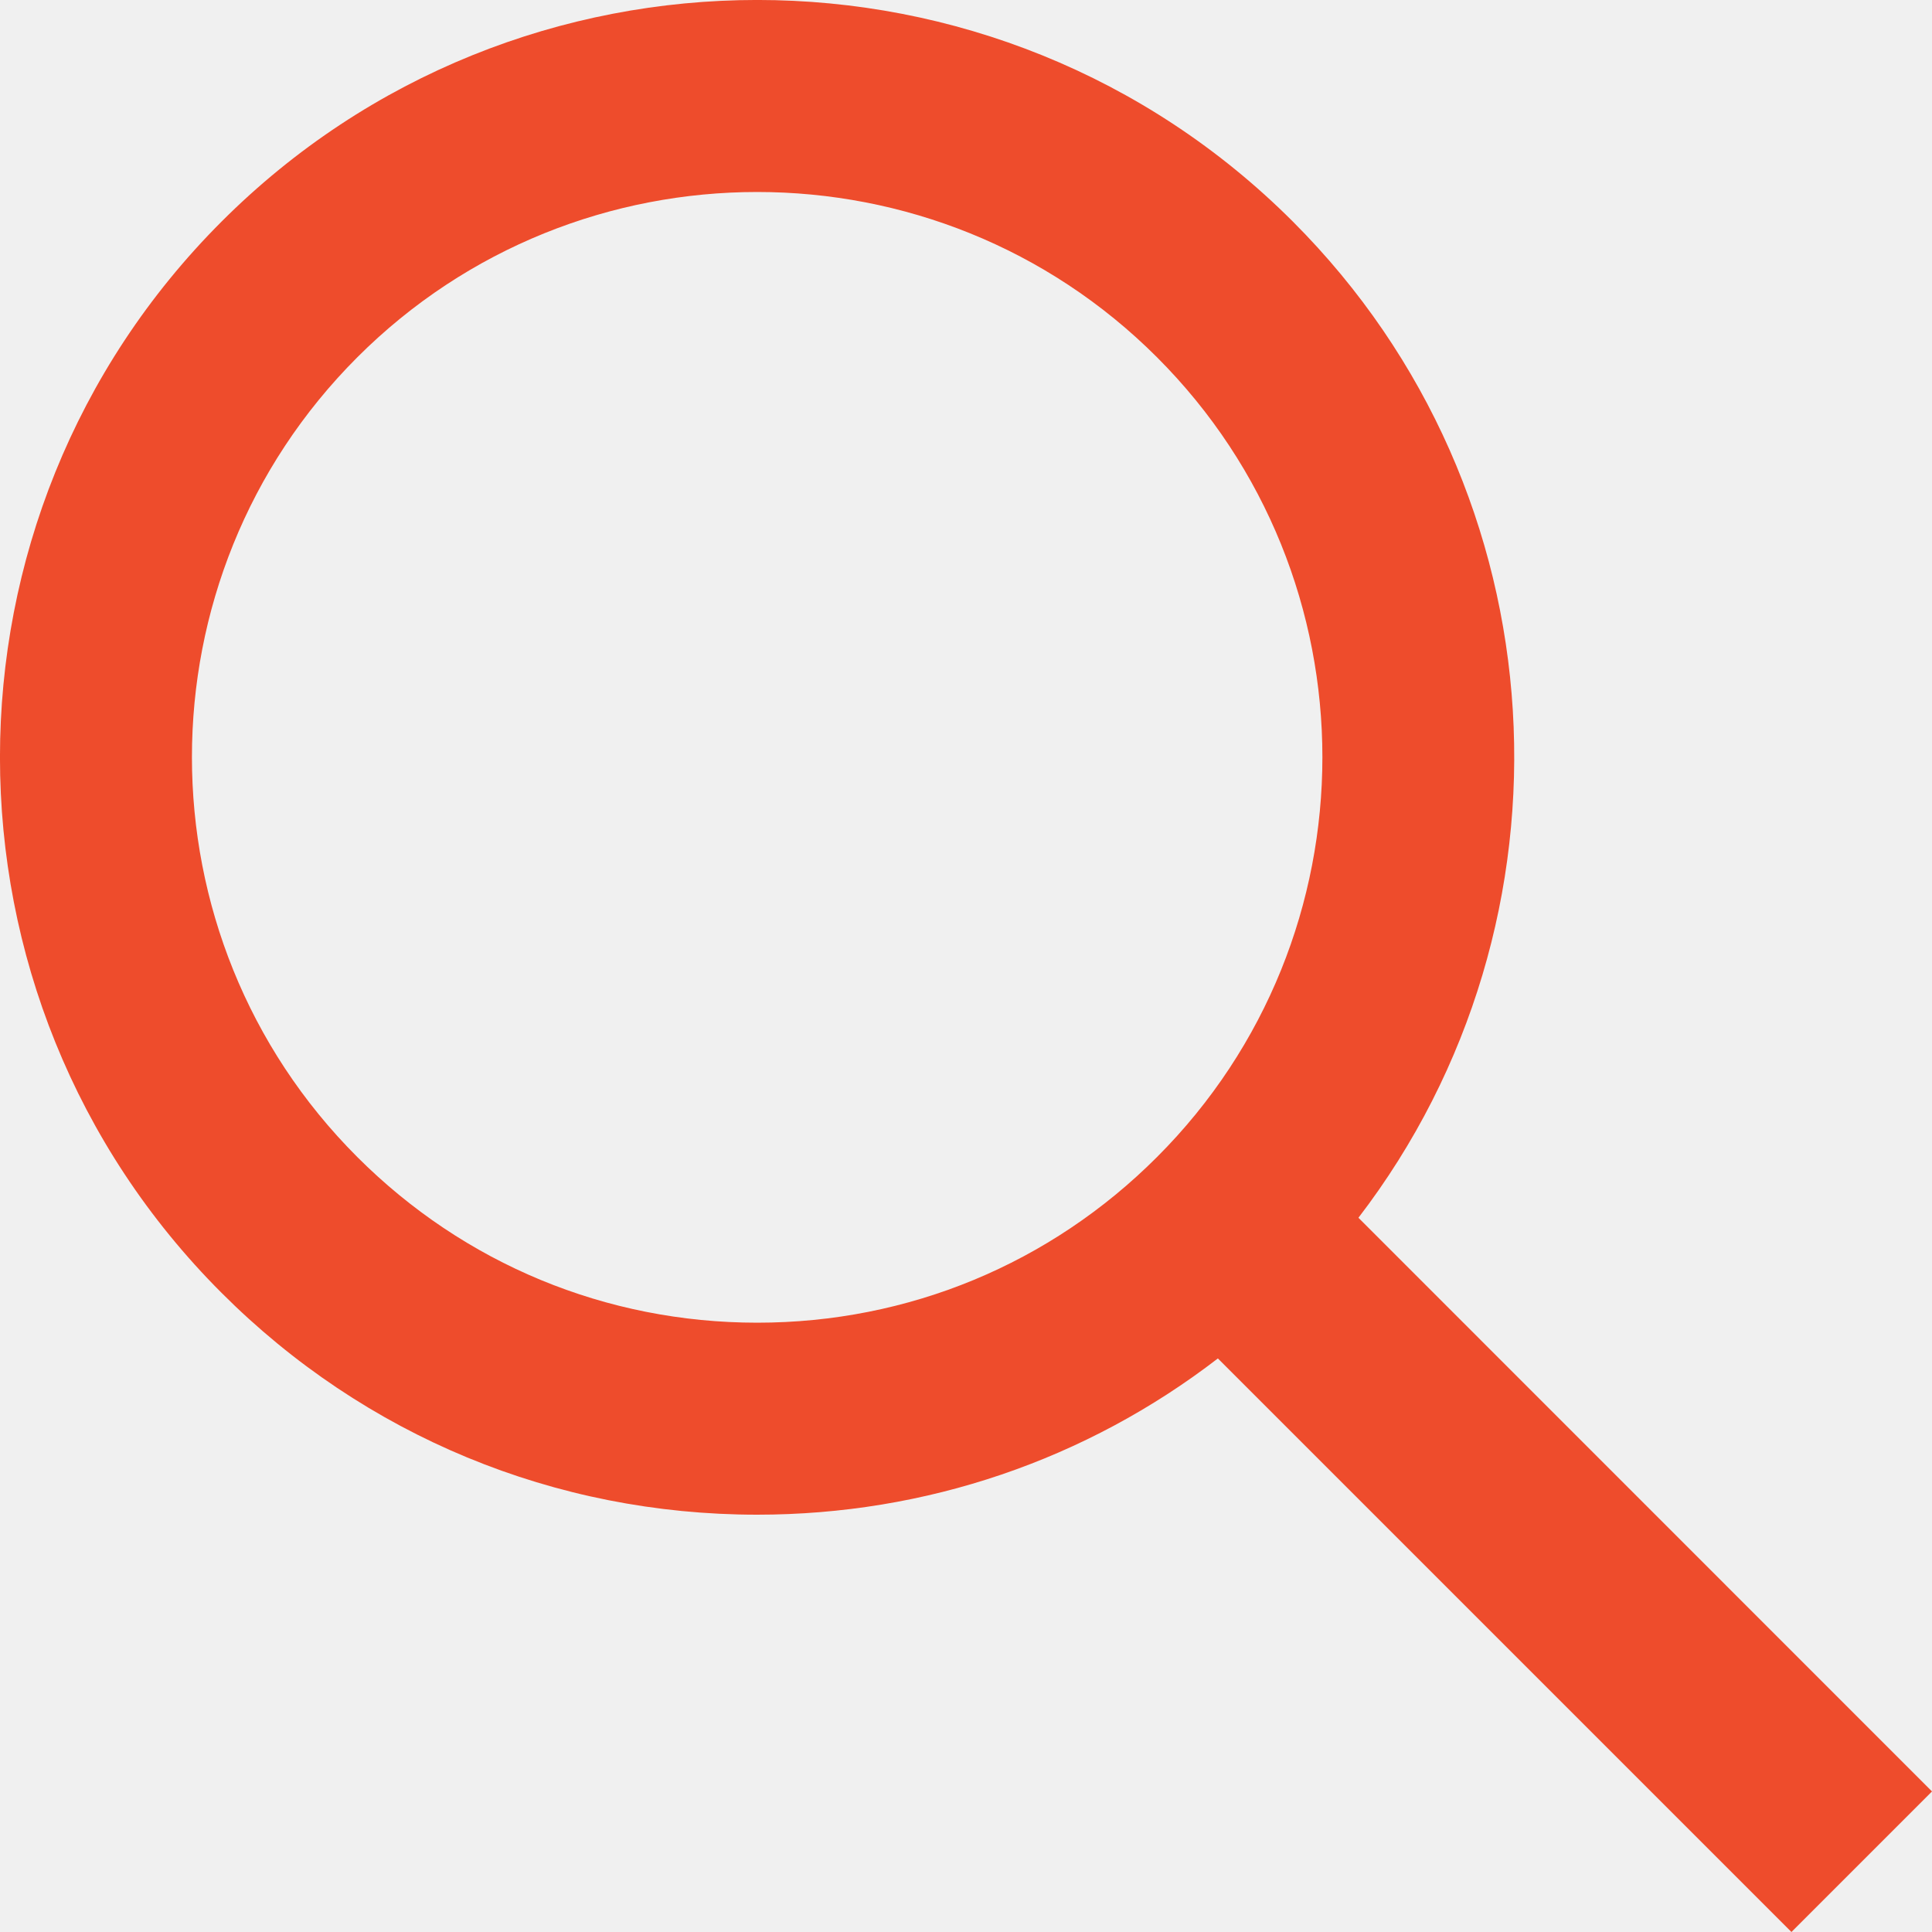
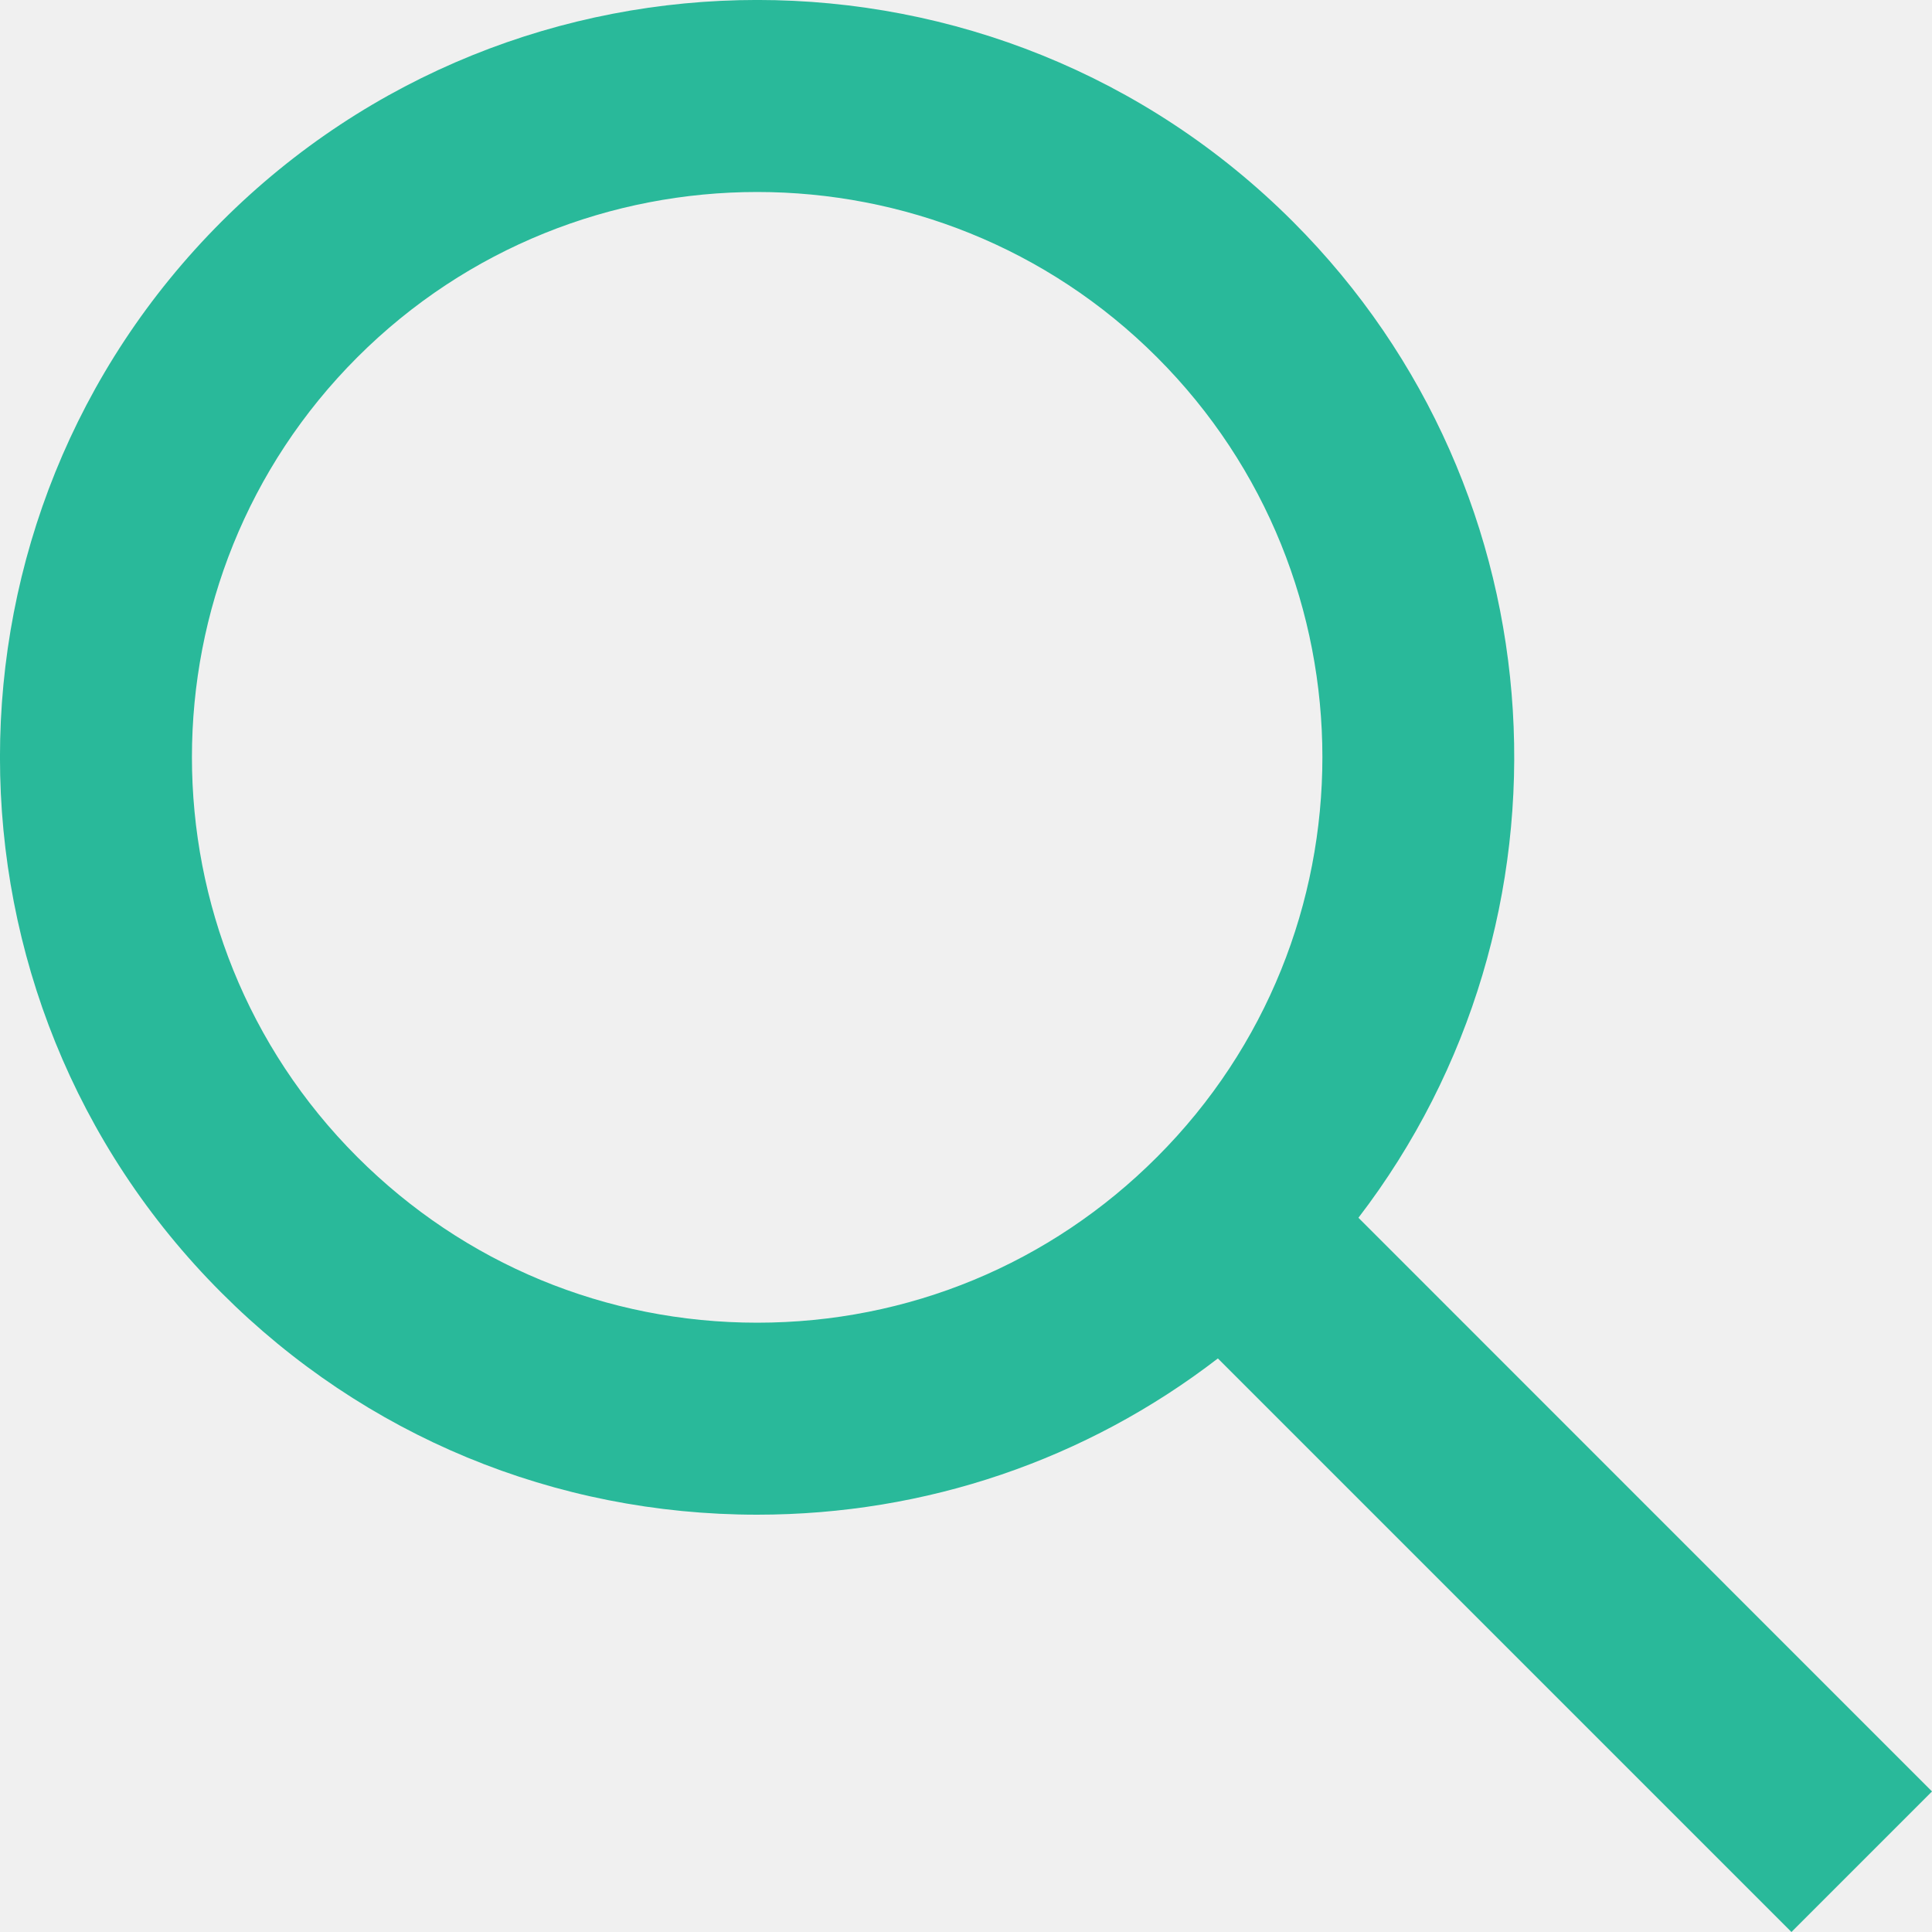
<svg xmlns="http://www.w3.org/2000/svg" xmlns:xlink="http://www.w3.org/1999/xlink" width="16px" height="16px" viewBox="0 0 16 16" version="1.1">
  <defs>
    <polygon id="path-1" points="0 0 16 0 16 16 0 16" />
  </defs>
  <g id="Page-1" stroke="none" stroke-width="1" fill="none" fill-rule="evenodd">
    <g id="Artboard" transform="translate(-63, -93)">
      <g id="ic" transform="translate(63, 93)">
        <mask id="mask-2" fill="white">
          <use xlink:href="#path-1" />
        </mask>
        <g id="Clip-2" />
-         <path d="M2.959,9.582 C1.133,7.756 1.133,4.785 2.959,2.959 C3.872,2.046 5.071,1.59 6.271,1.59 C7.47,1.59 8.669,2.046 9.582,2.959 C11.408,4.785 11.408,7.756 9.582,9.582 C8.698,10.467 7.522,10.954 6.271,10.954 C5.02,10.954 3.844,10.467 2.959,9.582 Z M16,14.836 L11.25,10.085 C13.135,7.627 12.955,4.083 10.707,1.835 C8.261,-0.612 4.281,-0.612 1.835,1.835 C-0.612,4.281 -0.612,8.261 1.835,10.707 C3.019,11.892 4.595,12.544 6.271,12.544 C7.669,12.544 8.996,12.089 10.086,11.25 L14.836,16 L16,14.836 Z" id="Fill-1" fill="#EE4C2C" mask="url(#mask-2)" />
+         <path d="M2.959,9.582 C1.133,7.756 1.133,4.785 2.959,2.959 C3.872,2.046 5.071,1.59 6.271,1.59 C7.47,1.59 8.669,2.046 9.582,2.959 C11.408,4.785 11.408,7.756 9.582,9.582 C8.698,10.467 7.522,10.954 6.271,10.954 C5.02,10.954 3.844,10.467 2.959,9.582 Z M16,14.836 L11.25,10.085 C13.135,7.627 12.955,4.083 10.707,1.835 C8.261,-0.612 4.281,-0.612 1.835,1.835 C-0.612,4.281 -0.612,8.261 1.835,10.707 C3.019,11.892 4.595,12.544 6.271,12.544 C7.669,12.544 8.996,12.089 10.086,11.25 L14.836,16 L16,14.836 Z" id="Fill-1" fill="#29b99a" mask="url(#mask-2)" />
      </g>
    </g>
  </g>
</svg>
